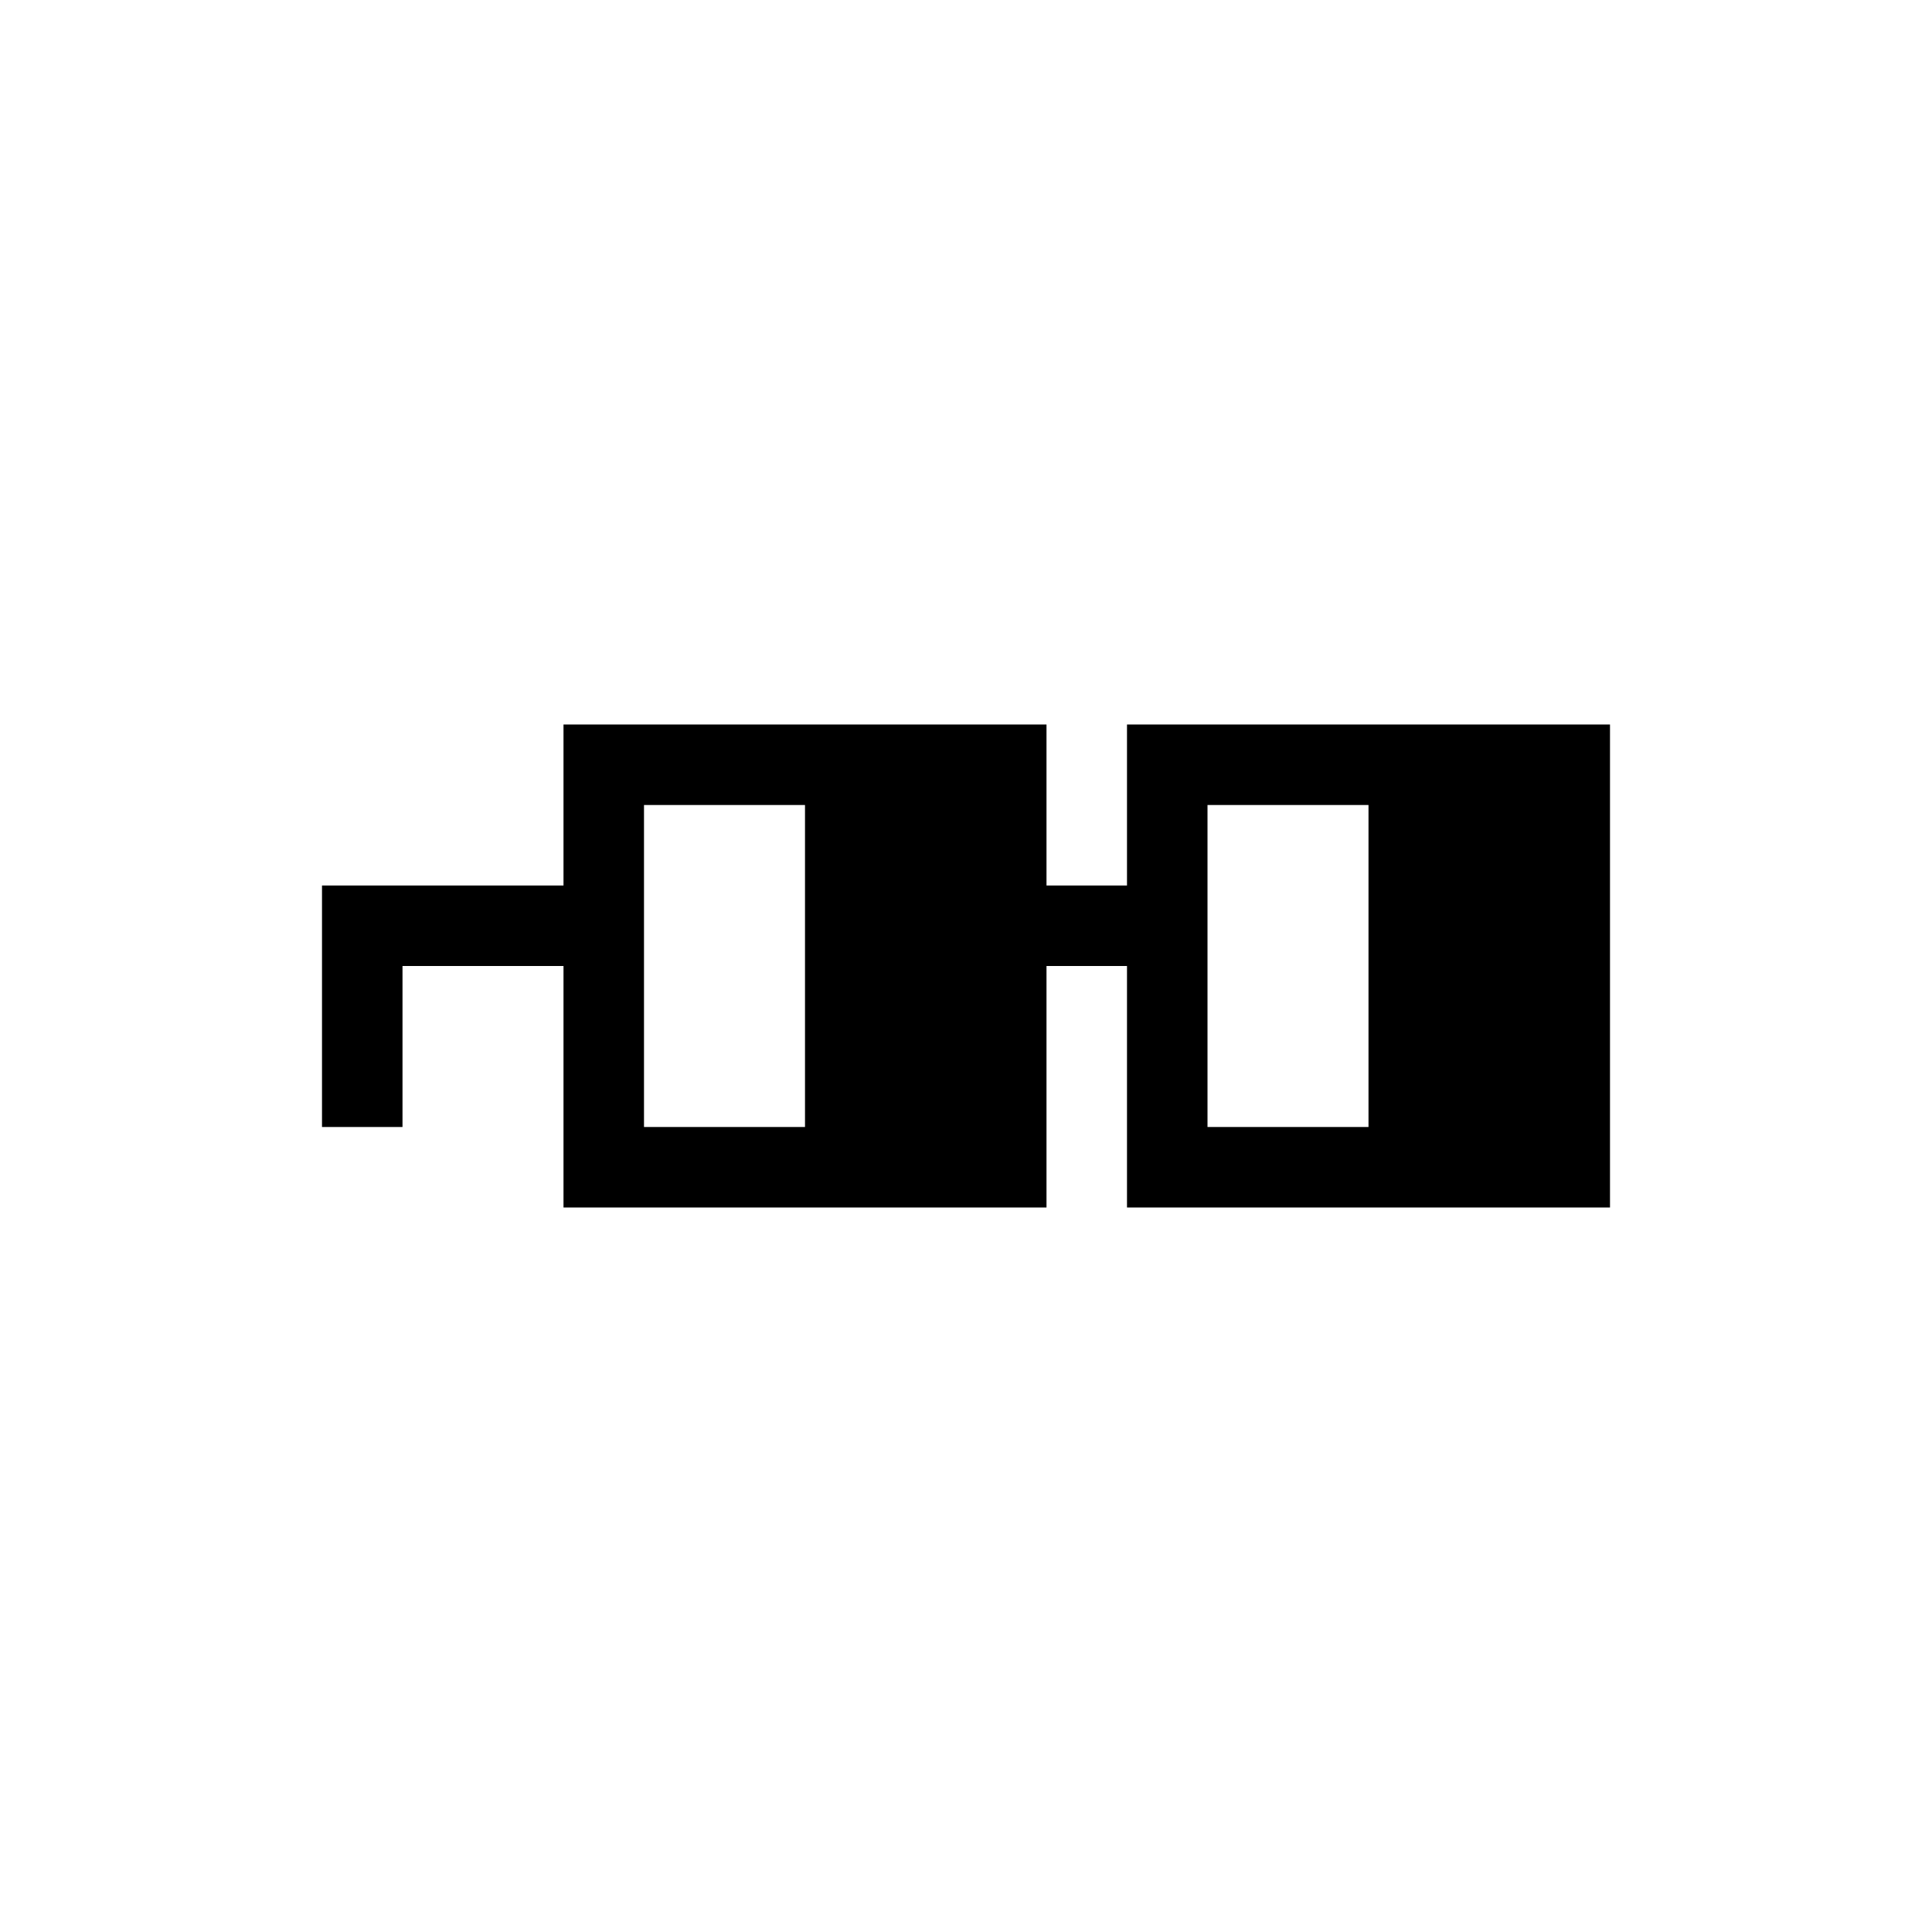
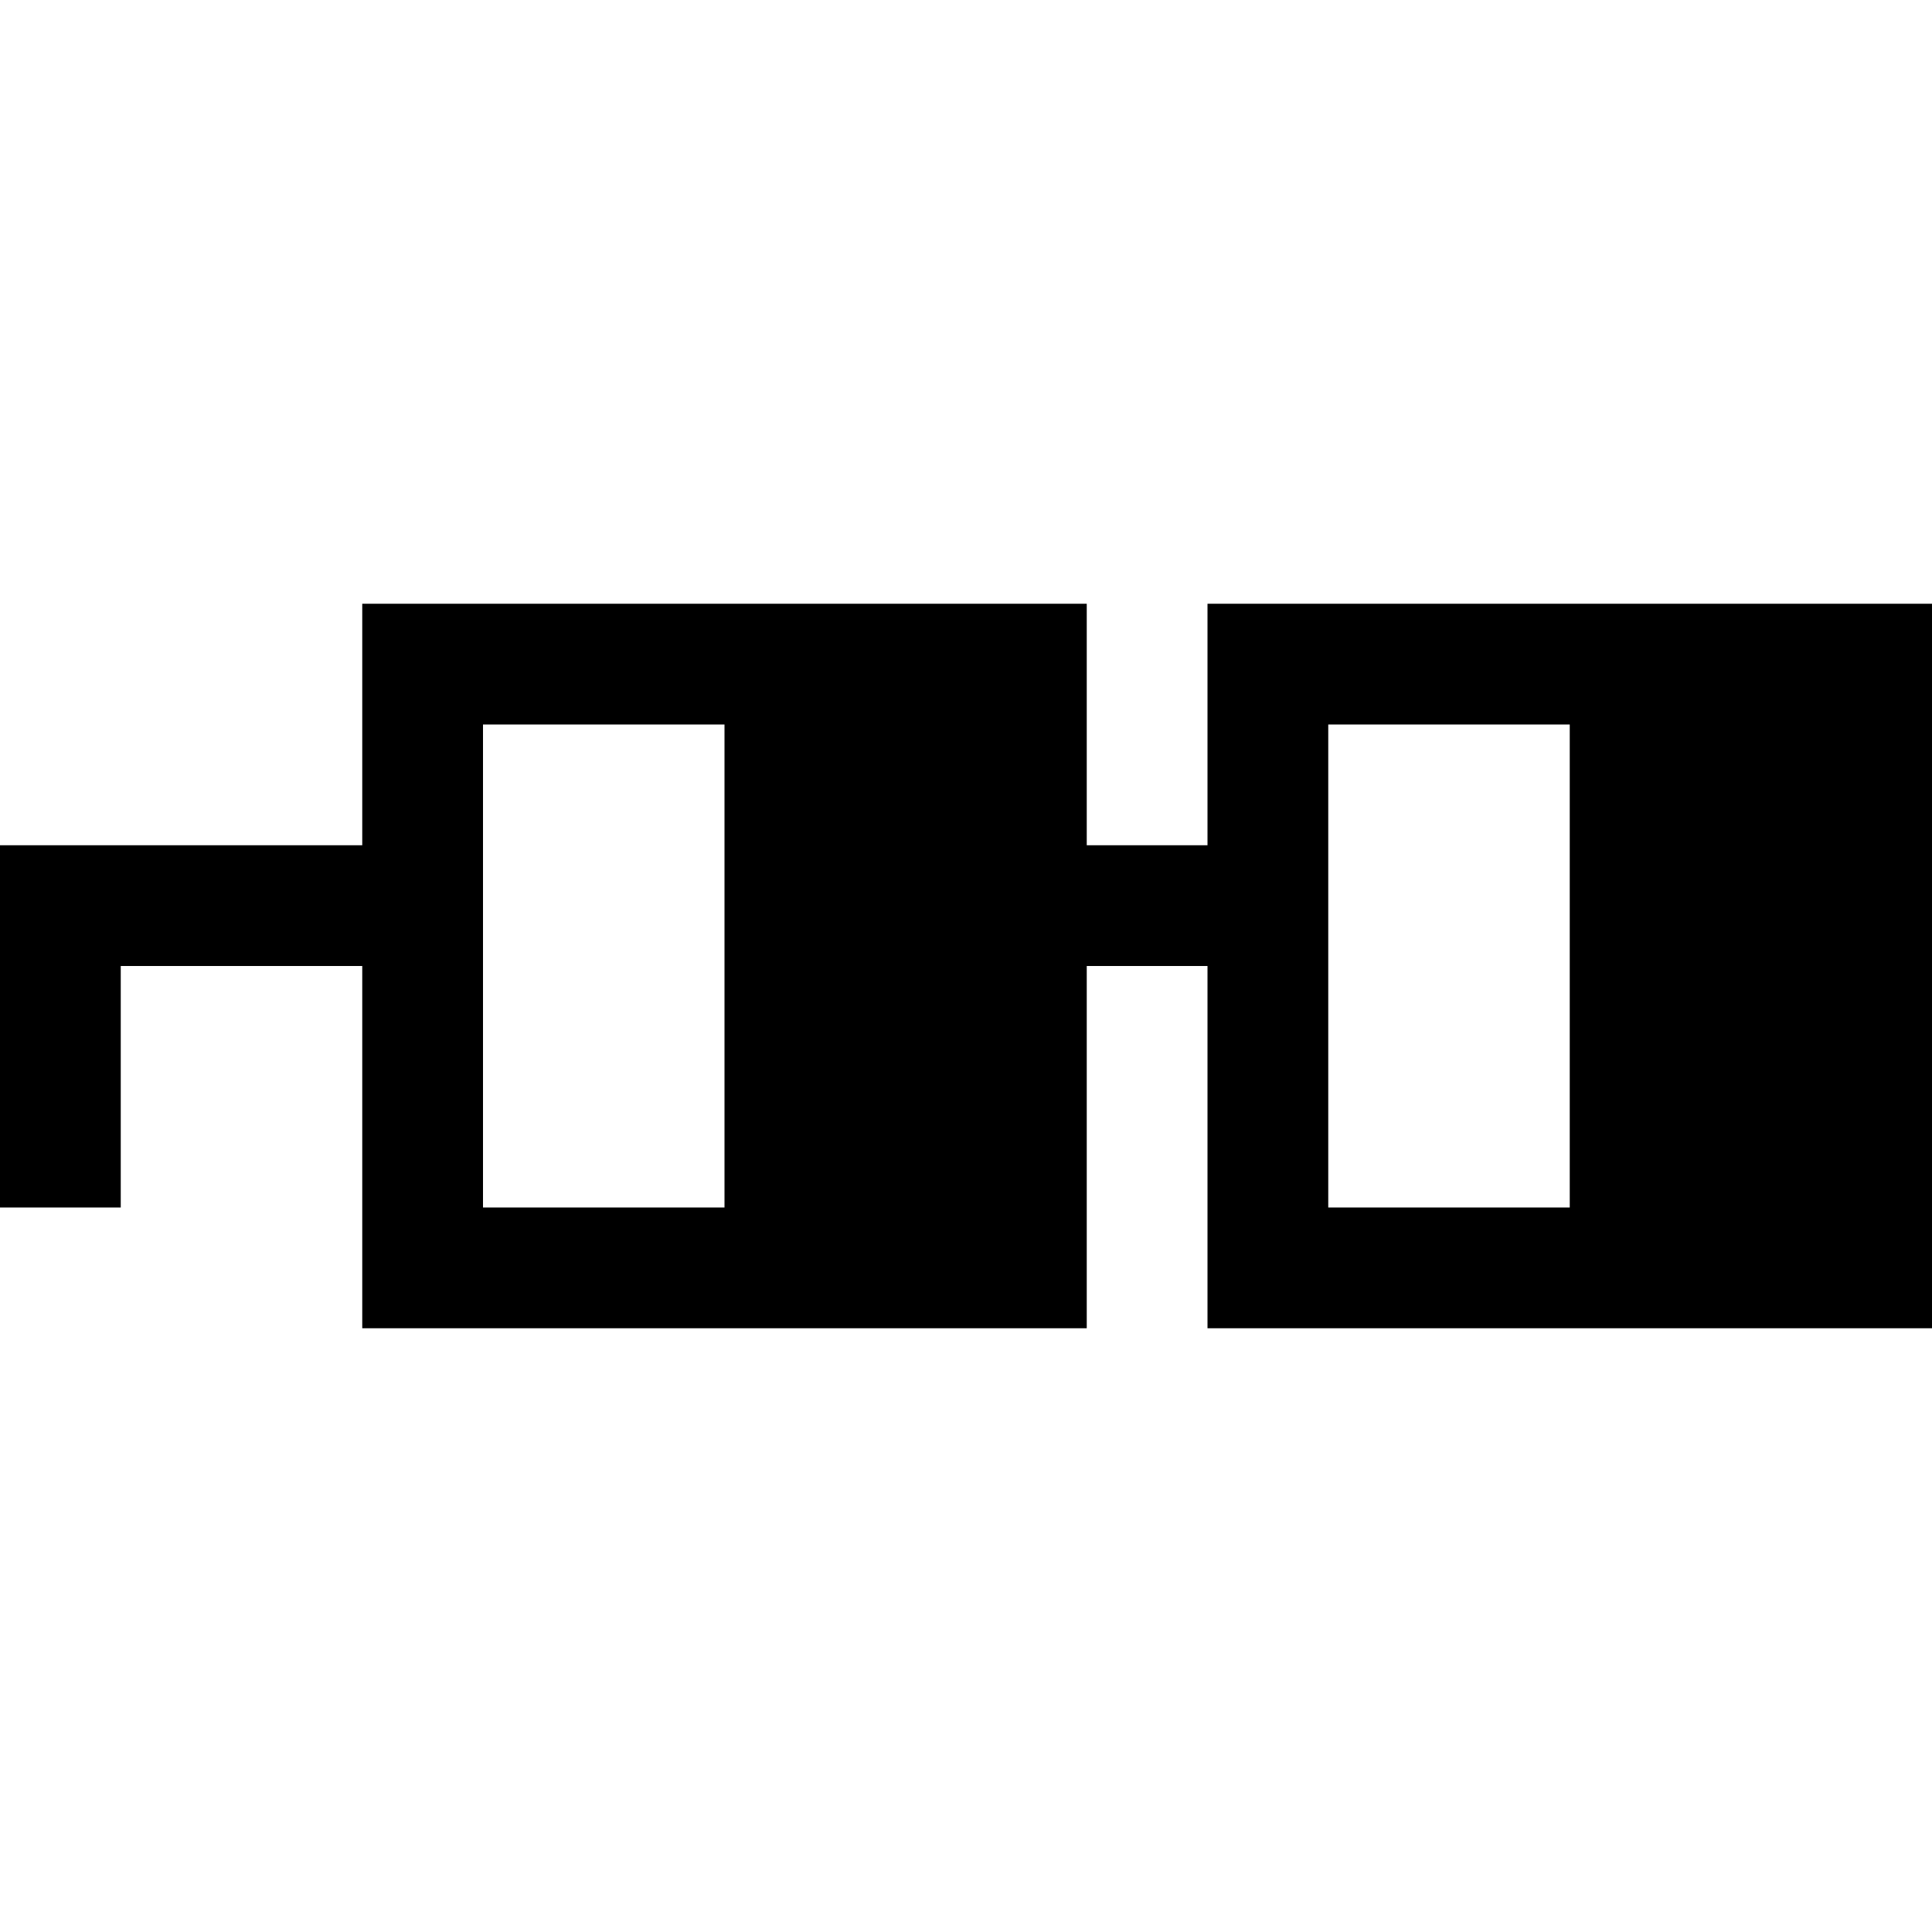
- <svg xmlns="http://www.w3.org/2000/svg" viewBox="0 0 24 24" fill="currentColor" version="1.1" xml:space="preserve" style="fill-rule:evenodd;clip-rule:evenodd;stroke-linejoin:round;stroke-miterlimit:2;">
+ <svg xmlns="http://www.w3.org/2000/svg" viewBox="4 4 16 16" fill="currentColor" version="1.1" xml:space="preserve" style="fill-rule:evenodd;clip-rule:evenodd;stroke-linejoin:round;stroke-miterlimit:2;">
  <path d="M13,11L13,9L7,9L7,11L4,11L4,14L5,14L5,12L7,12L7,15L13,15L13,12L14,12L14,15L20,15L20,9L14,9L14,11L13,11ZM15,10L15,14L17,14L17,10L15,10ZM8,10L8,14L10,14L10,10L8,10Z" />
</svg>
